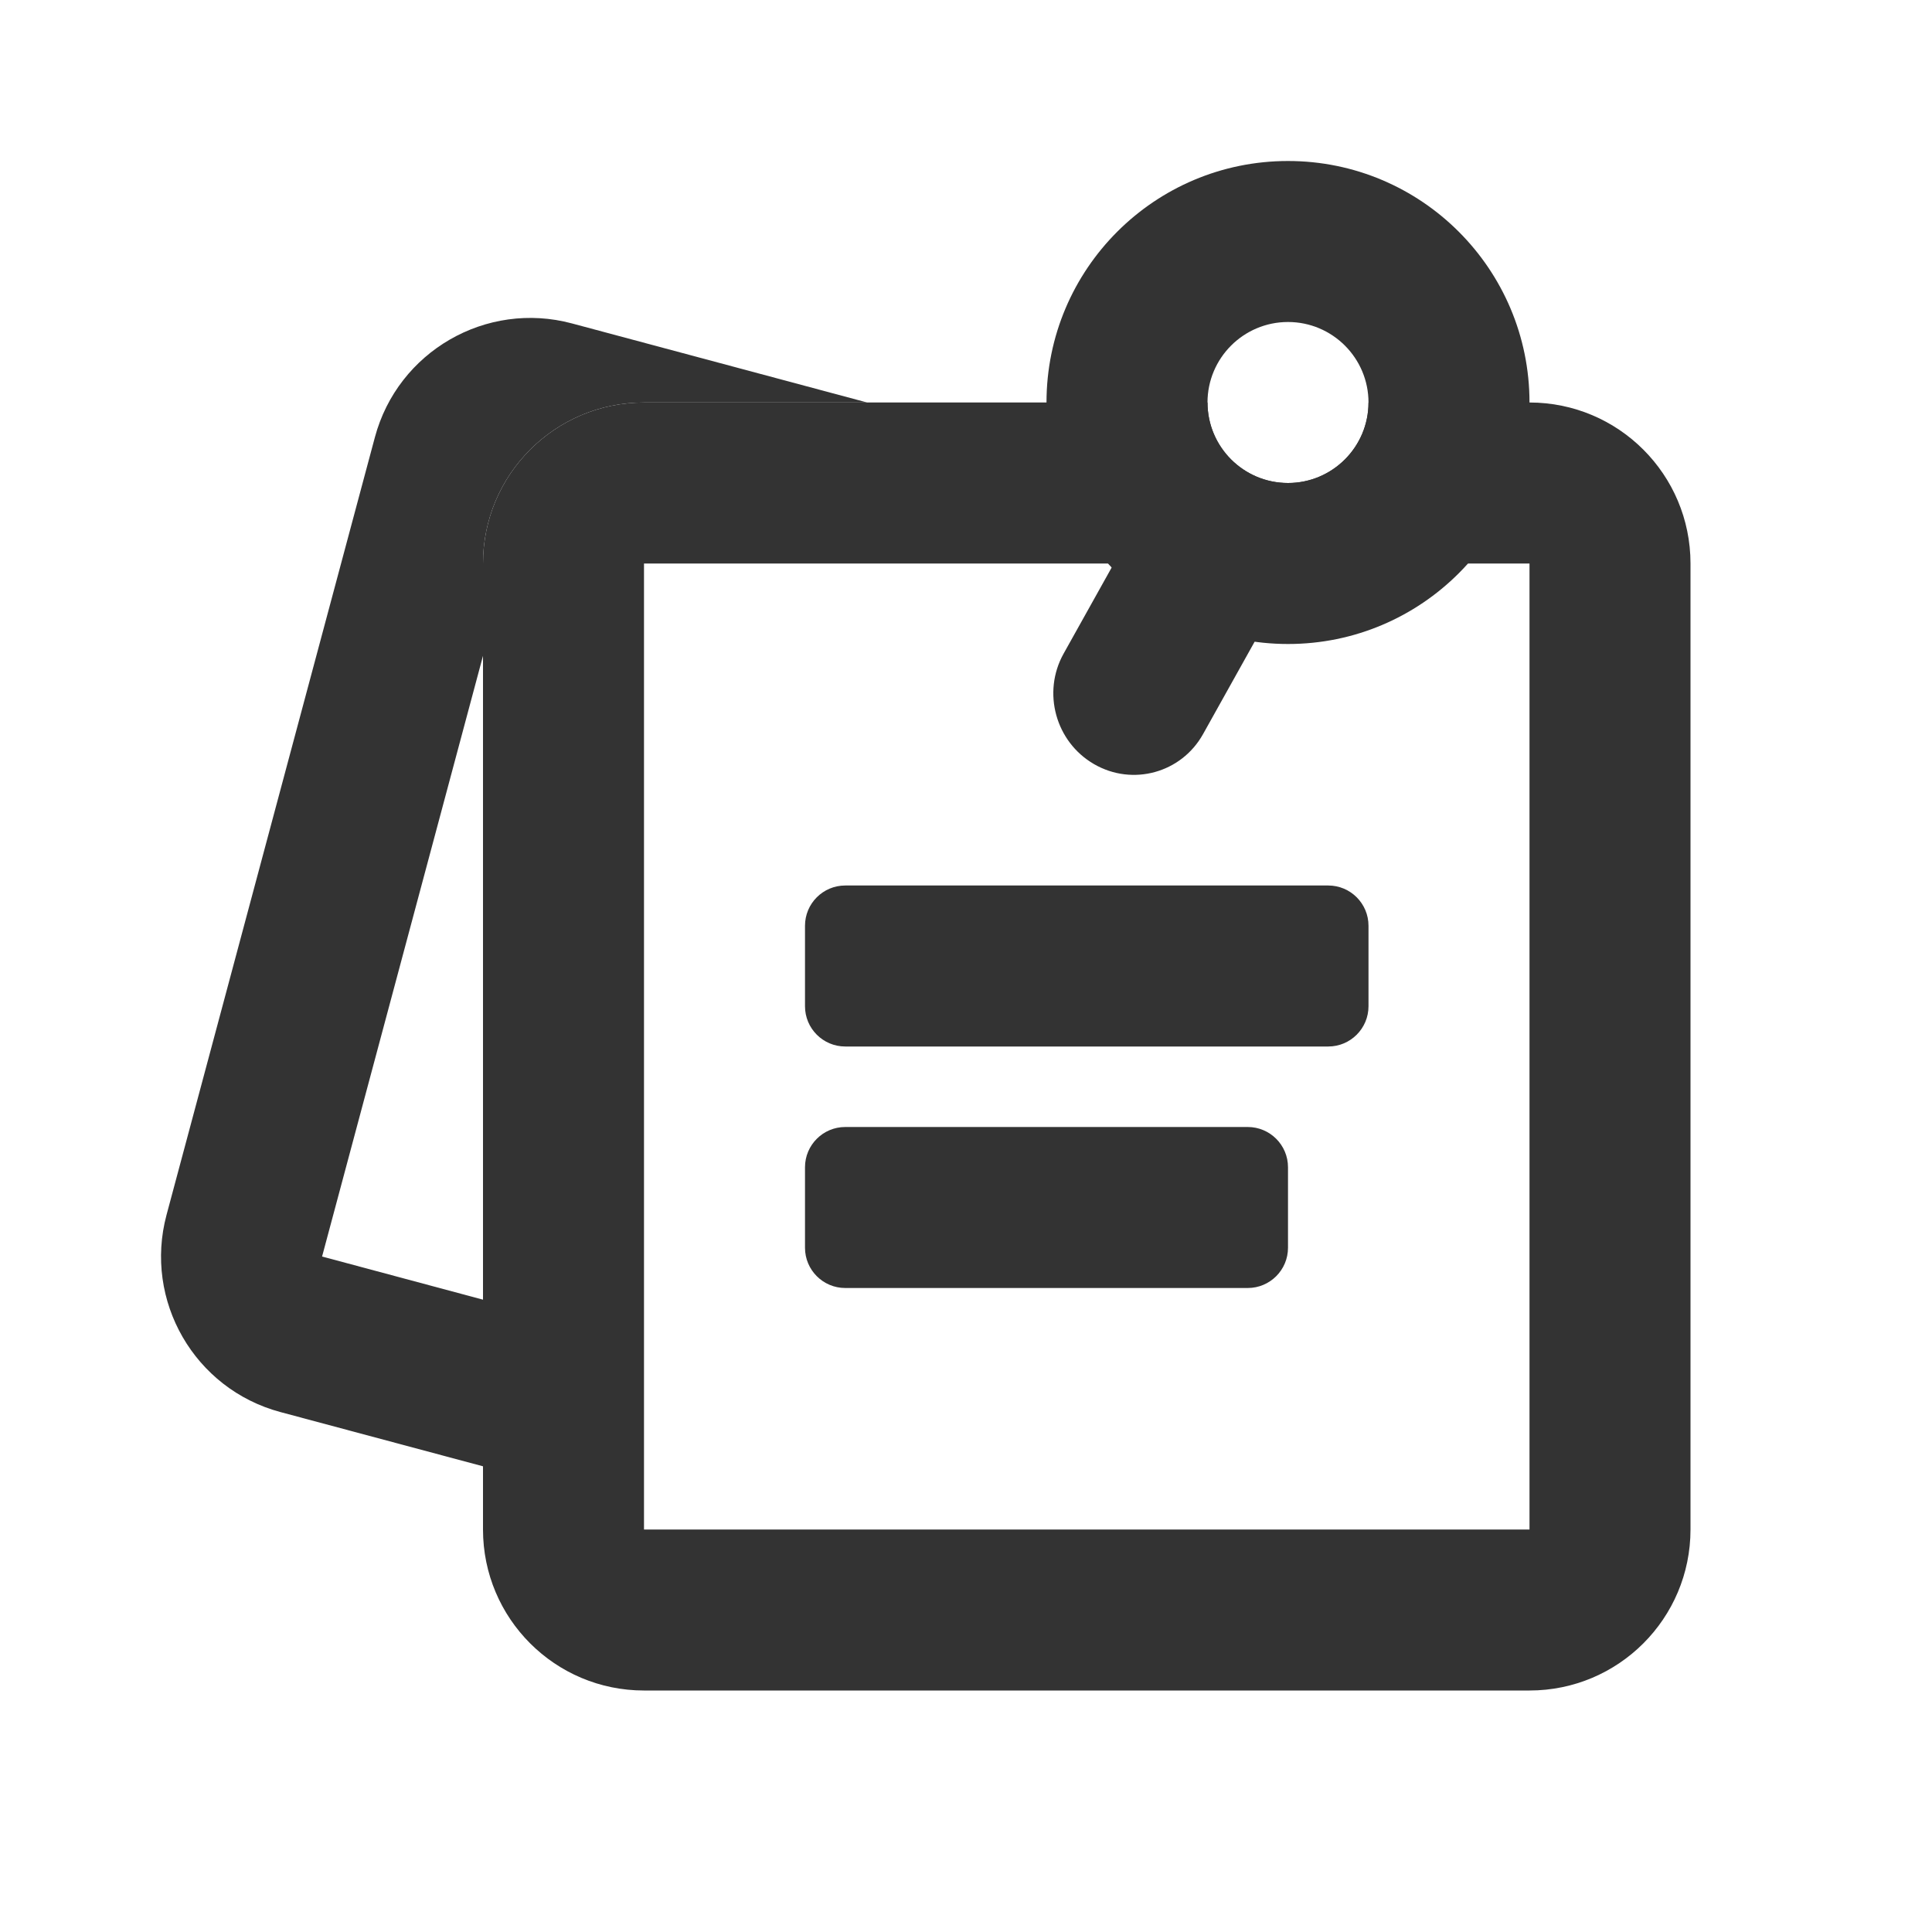
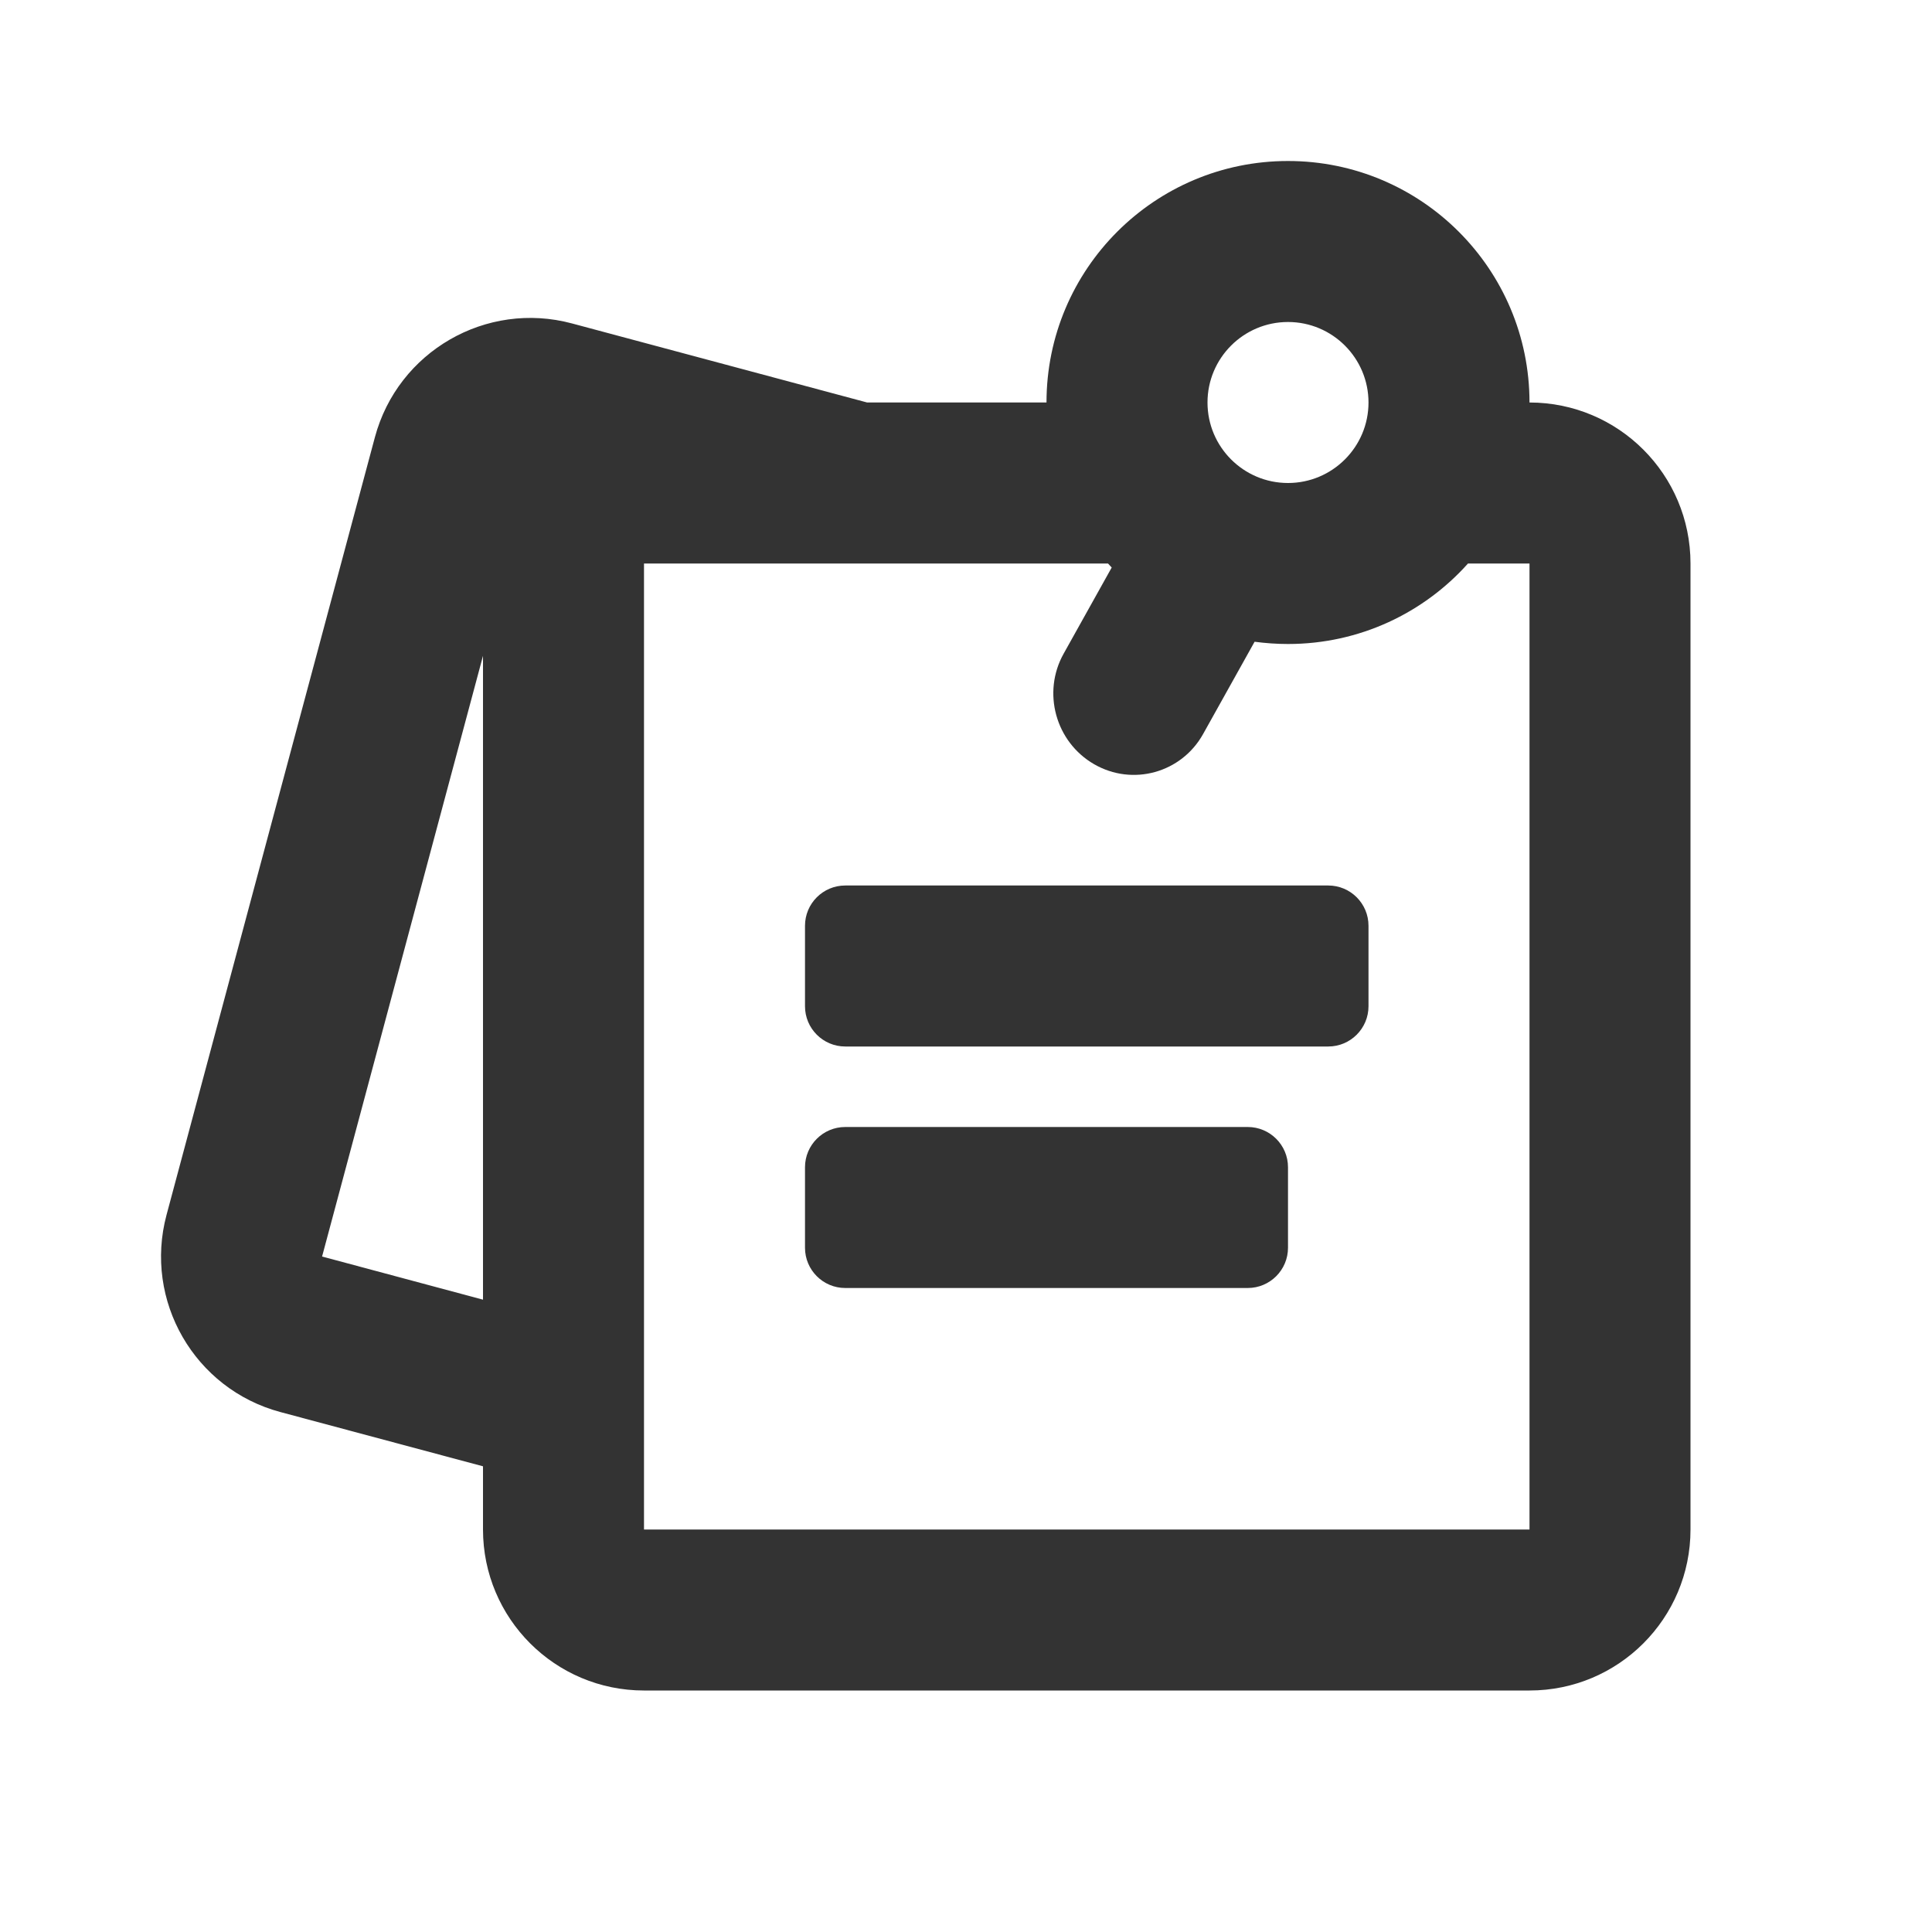
<svg xmlns="http://www.w3.org/2000/svg" width="24" height="24" viewBox="0 0 24 24" fill="none">
-   <rect width="2" height="4" rx="1" transform="matrix(0.866037 0.49998 -0.487413 0.873171 14.6748 5.5)" fill="#333333" />
-   <path fill-rule="evenodd" clip-rule="evenodd" d="M6 8.147L4.001 15.609L6 16.145V18.215L3.483 17.541C2.416 17.255 1.783 16.158 2.069 15.091L4.657 5.432C4.943 4.365 6.04 3.732 7.106 4.018L10.772 5H8C6.895 5 6 5.895 6 7V8.147Z" fill="#333333" />
-   <path fill-rule="evenodd" clip-rule="evenodd" d="M16 6C16.552 6 17 5.552 17 5H19C20.105 5 21 5.895 21 7V19C21 20.105 20.105 21 19 21H8C6.895 21 6 20.105 6 19V7C6 5.895 6.895 5 8 5H15C15 5.552 15.448 6 16 6ZM19 7H8V19H19V7ZM10.5 11C10.224 11 10 11.224 10 11.5V12.5C10 12.776 10.224 13 10.5 13H16.5C16.776 13 17 12.776 17 12.5V11.5C17 11.224 16.776 11 16.5 11H10.5ZM10.5 14C10.224 14 10 14.224 10 14.5V15.5C10 15.776 10.224 16 10.5 16H15.5C15.776 16 16 15.776 16 15.5V14.5C16 14.224 15.776 14 15.5 14H10.5Z" fill="#333333" />
-   <path fill-rule="evenodd" clip-rule="evenodd" d="M16 8C17.657 8 19 6.657 19 5C19 3.343 17.657 2 16 2C14.343 2 13 3.343 13 5C13 6.657 14.343 8 16 8ZM16 6C16.552 6 17 5.552 17 5C17 4.448 16.552 4 16 4C15.448 4 15 4.448 15 5C15 5.552 15.448 6 16 6Z" fill="#333333" />
+   <path fill-rule="evenodd" clip-rule="evenodd" d="M19 5C20.105 5 21 5.895 21 7V19C21 20.105 20.105 21 19 21H8C6.895 21 6 20.105 6 19L6 18.215L3.483 17.541C2.416 17.255 1.783 16.158 2.069 15.091L4.657 5.432C4.943 4.365 6.04 3.732 7.106 4.018L10.772 5L13 5C13 3.343 14.343 2 16 2C17.657 2 19 3.343 19 5ZM15 5C15 5.552 15.448 6 16 6C16.552 6 17 5.552 17 5C17 4.448 16.552 4 16 4C15.448 4 15 4.448 15 5ZM16 8C16.889 8 17.687 7.614 18.236 7H19V19H8V7H13.764C13.779 7.017 13.794 7.033 13.81 7.05L13.213 8.12C12.943 8.602 13.113 9.217 13.591 9.493C14.069 9.769 14.675 9.602 14.945 9.119L15.585 7.972C15.721 7.99 15.859 8 16 8ZM6 8.147L4.001 15.609L6 16.145L6 8.147ZM10.5 11C10.224 11 10 11.224 10 11.5V12.5C10 12.776 10.224 13 10.5 13H16.5C16.776 13 17 12.776 17 12.5V11.5C17 11.224 16.776 11 16.5 11H10.5ZM10.5 14C10.224 14 10 14.224 10 14.5V15.5C10 15.776 10.224 16 10.5 16H15.5C15.776 16 16 15.776 16 15.5V14.5C16 14.224 15.776 14 15.5 14H10.5Z" fill="#333333" />
</svg>
